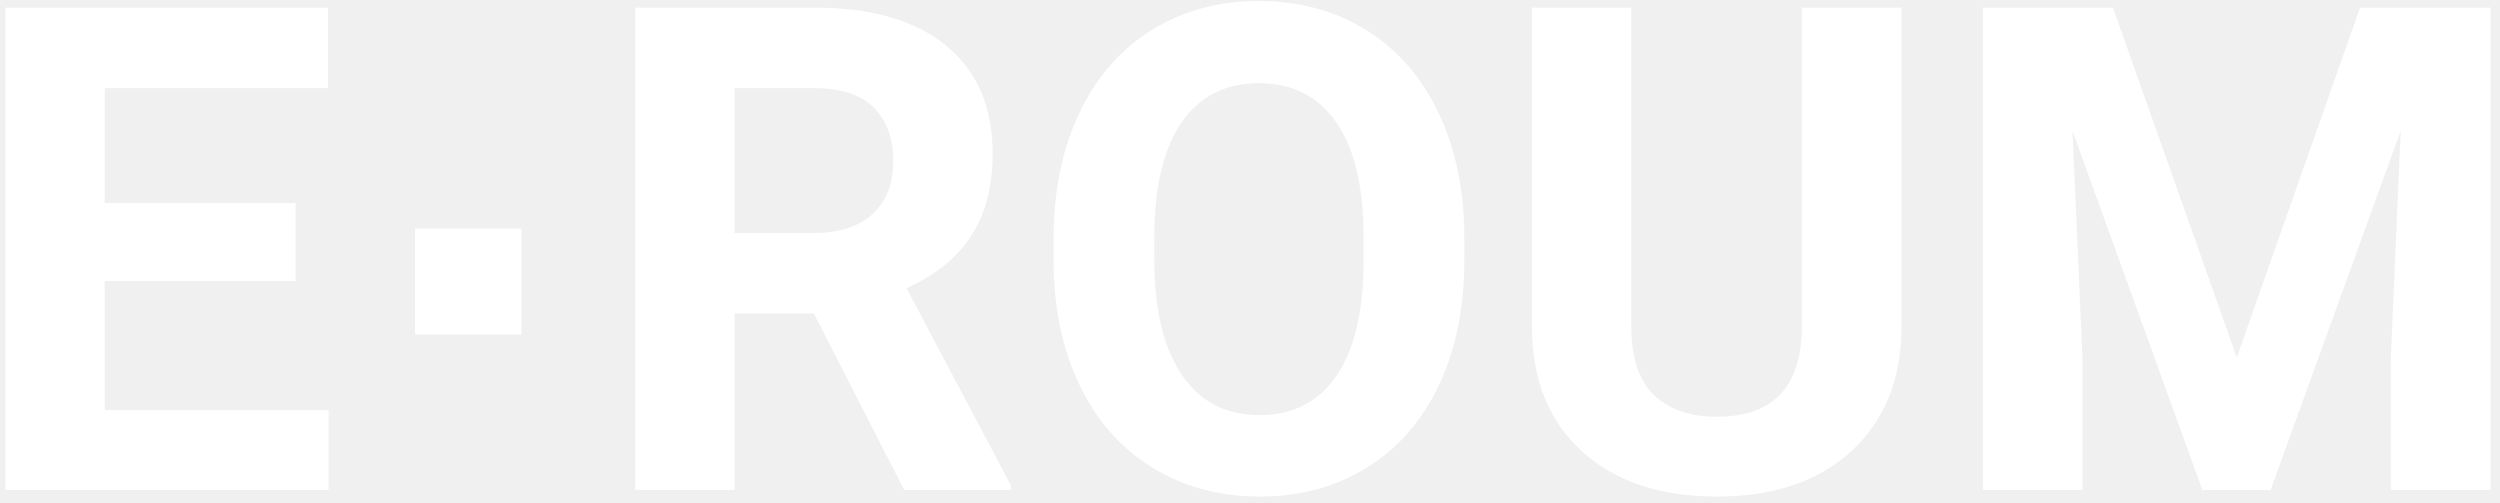
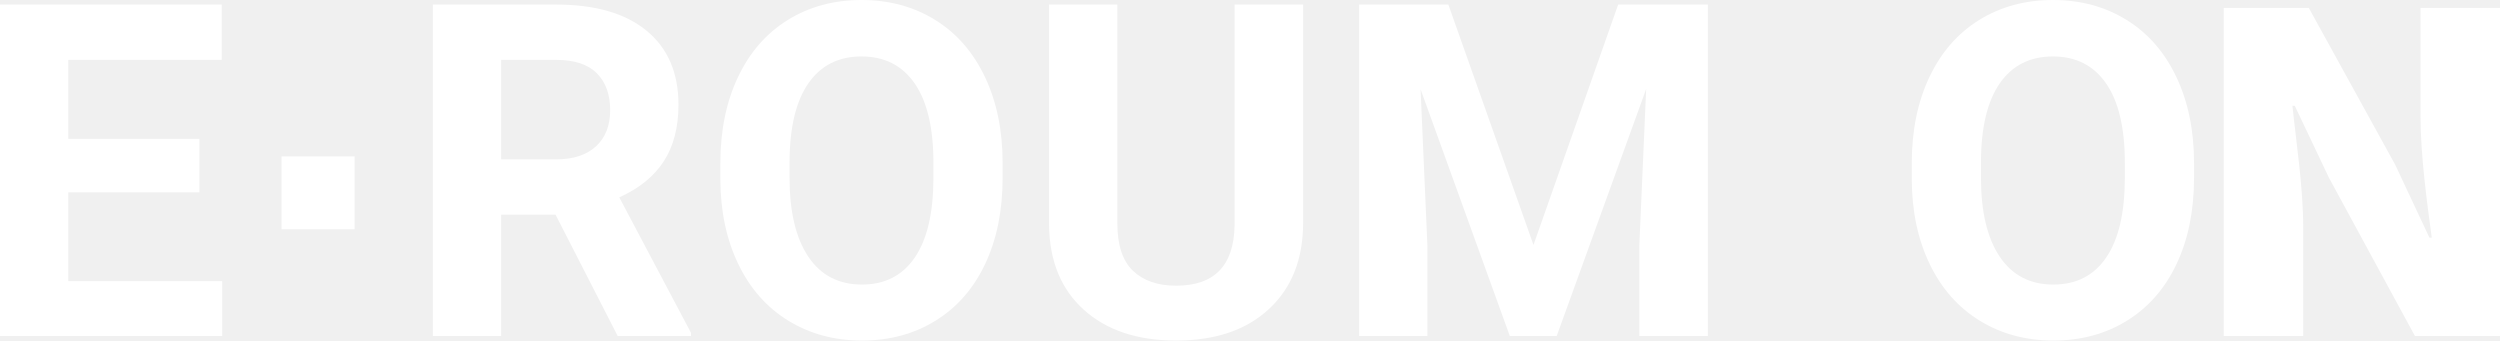
- <svg xmlns="http://www.w3.org/2000/svg" width="199px" height="40px" viewBox="0 0 199 40" version="1.1">
+ <svg xmlns="http://www.w3.org/2000/svg" width="289.572px" height="39.445px" viewBox="0 0 289.572 39.445" version="1.1">
  <g id="이로움메인" stroke="none" stroke-width="1" fill="none" fill-rule="evenodd">
-     <g id="img" transform="translate(-75, -851)" fill="#fff" fill-rule="nonzero">
-       <g id="E∙ROUM" transform="translate(75.42773, 851.082)">
-         <polygon id="Path" points="23.098 22.28 7.91 22.28 7.91 32.563 25.734 32.563 25.734 38.918 0 38.918 0 0.527 25.682 0.527 25.682 6.935 7.91 6.935 7.91 16.084 23.098 16.084" />
-         <polygon id="Path" points="32.609 26.552 32.609 18.114 41.073 18.114 41.073 26.552" />
-         <path d="M64.348,24.864 L58.046,24.864 L58.046,38.918 L50.136,38.918 L50.136,0.527 L64.401,0.527 C68.936,0.527 72.434,1.538 74.895,3.56 C77.356,5.581 78.586,8.438 78.586,12.129 C78.586,14.748 78.019,16.932 76.886,18.681 C75.752,20.43 74.033,21.823 71.731,22.86 L80.036,38.549 L80.036,38.918 L71.546,38.918 L64.348,24.864 Z M58.046,18.457 L64.427,18.457 C66.413,18.457 67.951,17.952 69.041,16.941 C70.131,15.93 70.676,14.537 70.676,12.762 C70.676,10.951 70.162,9.527 69.134,8.49 C68.105,7.453 66.528,6.935 64.401,6.935 L58.046,6.935 L58.046,18.457 Z" id="Shape" />
-         <path d="M116.133,20.593 C116.133,24.372 115.465,27.686 114.129,30.533 C112.793,33.381 110.882,35.578 108.394,37.125 C105.907,38.672 103.055,39.445 99.838,39.445 C96.657,39.445 93.818,38.681 91.322,37.151 C88.825,35.622 86.892,33.438 85.521,30.599 C84.15,27.76 83.455,24.495 83.438,20.804 L83.438,18.905 C83.438,15.126 84.119,11.799 85.481,8.925 C86.844,6.051 88.768,3.845 91.256,2.307 C93.743,0.769 96.586,0 99.785,0 C102.985,0 105.828,0.769 108.315,2.307 C110.803,3.845 112.727,6.051 114.09,8.925 C115.452,11.799 116.133,15.117 116.133,18.879 L116.133,20.593 Z M108.117,18.853 C108.117,14.827 107.397,11.769 105.955,9.677 C104.514,7.585 102.457,6.539 99.785,6.539 C97.131,6.539 95.083,7.572 93.642,9.637 C92.2,11.703 91.471,14.73 91.453,18.721 L91.453,20.593 C91.453,24.513 92.174,27.554 93.616,29.716 C95.057,31.878 97.131,32.959 99.838,32.959 C102.492,32.959 104.532,31.917 105.955,29.834 C107.379,27.751 108.1,24.715 108.117,20.725 L108.117,18.853 Z" id="Shape" />
-         <path d="M150.938,0.527 L150.938,25.813 C150.938,30.015 149.624,33.337 146.996,35.78 C144.368,38.224 140.778,39.445 136.225,39.445 C131.742,39.445 128.183,38.259 125.546,35.886 C122.909,33.513 121.565,30.252 121.512,26.104 L121.512,0.527 L129.422,0.527 L129.422,25.866 C129.422,28.38 130.024,30.212 131.228,31.364 C132.432,32.515 134.098,33.091 136.225,33.091 C140.672,33.091 142.931,30.753 143.001,26.077 L143.001,0.527 L150.938,0.527 Z" id="Path" />
-         <polygon id="Path" points="167.76 0.527 177.621 28.371 187.43 0.527 197.819 0.527 197.819 38.918 189.882 38.918 189.882 28.424 190.673 10.31 180.311 38.918 174.879 38.918 164.543 10.336 165.334 28.424 165.334 38.918 157.424 38.918 157.424 0.527" />
+     <g id="E∙ROUM-Copy" fill="#fff" fill-rule="nonzero">
+       <polygon id="Path" points="23.098 22.28 7.91 22.28 7.91 32.563 25.734 32.563 25.734 38.918 0 38.918 0 0.527 25.682 0.527 25.682 6.935 7.91 6.935 7.91 16.084 23.098 16.084" />
+       <polygon id="Path" points="32.609 26.552 32.609 18.114 41.073 18.114 41.073 26.552" />
+       <path d="M64.348,24.864 L58.046,24.864 L58.046,38.918 L50.136,38.918 L50.136,0.527 L64.401,0.527 C68.936,0.527 72.434,1.538 74.895,3.56 C77.356,5.581 78.586,8.438 78.586,12.129 C78.586,14.748 78.019,16.932 76.886,18.681 C75.752,20.43 74.033,21.823 71.731,22.86 L80.036,38.549 L80.036,38.918 L71.546,38.918 L64.348,24.864 Z M58.046,18.457 L64.427,18.457 C66.413,18.457 67.951,17.952 69.041,16.941 C70.131,15.93 70.676,14.537 70.676,12.762 C70.676,10.951 70.162,9.527 69.134,8.49 C68.105,7.453 66.528,6.935 64.401,6.935 L58.046,6.935 L58.046,18.457 Z" id="Shape" />
+       <path d="M116.133,20.593 C116.133,24.372 115.465,27.686 114.129,30.533 C112.793,33.381 110.882,35.578 108.394,37.125 C105.907,38.672 103.055,39.445 99.838,39.445 C96.657,39.445 93.818,38.681 91.322,37.151 C88.825,35.622 86.892,33.438 85.521,30.599 C84.15,27.76 83.455,24.495 83.438,20.804 L83.438,18.905 C83.438,15.126 84.119,11.799 85.481,8.925 C86.844,6.051 88.768,3.845 91.256,2.307 C93.743,0.769 96.586,0 99.785,0 C102.985,0 105.828,0.769 108.315,2.307 C110.803,3.845 112.727,6.051 114.09,8.925 C115.452,11.799 116.133,15.117 116.133,18.879 L116.133,20.593 Z M108.117,18.853 C108.117,14.827 107.397,11.769 105.955,9.677 C104.514,7.585 102.457,6.539 99.785,6.539 C97.131,6.539 95.083,7.572 93.642,9.637 C92.2,11.703 91.471,14.73 91.453,18.721 L91.453,20.593 C91.453,24.513 92.174,27.554 93.616,29.716 C95.057,31.878 97.131,32.959 99.838,32.959 C102.492,32.959 104.532,31.917 105.955,29.834 C107.379,27.751 108.1,24.715 108.117,20.725 L108.117,18.853 Z" id="Shape" />
+       <path d="M254.133,20.593 C254.133,24.372 253.465,27.686 252.129,30.533 C250.793,33.381 248.882,35.578 246.394,37.125 C243.907,38.672 241.055,39.445 237.838,39.445 C234.657,39.445 231.818,38.681 229.322,37.151 C226.825,35.622 224.892,33.438 223.521,30.599 C222.15,27.76 221.455,24.495 221.438,20.804 L221.438,18.905 C221.438,15.126 222.119,11.799 223.481,8.925 C224.844,6.051 226.768,3.845 229.256,2.307 C231.743,0.769 234.586,0 237.785,0 C240.985,0 243.828,0.769 246.315,2.307 C248.803,3.845 250.727,6.051 252.09,8.925 C253.452,11.799 254.133,15.117 254.133,18.879 L254.133,20.593 Z M246.117,18.853 C246.117,14.827 245.397,11.769 243.955,9.677 C242.514,7.585 240.457,6.539 237.785,6.539 C235.131,6.539 233.083,7.572 231.642,9.637 C230.2,11.703 229.471,14.73 229.453,18.721 L229.453,20.593 C229.453,24.513 230.174,27.554 231.616,29.716 C233.057,31.878 235.131,32.959 237.838,32.959 C240.492,32.959 242.532,31.917 243.955,29.834 C245.379,27.751 246.1,24.715 246.117,20.725 L246.117,18.853 Z" id="Shape-Copy-3" />
+       <path d="M150.938,0.527 L150.938,25.813 C150.938,30.015 149.624,33.337 146.996,35.78 C144.368,38.224 140.778,39.445 136.225,39.445 C131.742,39.445 128.183,38.259 125.546,35.886 C122.909,33.513 121.565,30.252 121.512,26.104 L121.512,0.527 L129.422,0.527 L129.422,25.866 C129.422,28.38 130.024,30.212 131.228,31.364 C132.432,32.515 134.098,33.091 136.225,33.091 C140.672,33.091 142.931,30.753 143.001,26.077 L143.001,0.527 L150.938,0.527 Z" id="Path" />
+       <polygon id="Path" points="167.76 0.527 177.621 28.371 187.43 0.527 197.819 0.527 197.819 38.918 189.882 38.918 189.882 28.424 190.673 10.31 180.311 38.918 174.879 38.918 164.543 10.336 165.334 28.424 165.334 38.918 157.424 38.918 157.424 0.527" />
+       <g id="N" transform="translate(257.5723, 0.917969)">
+         <path d="M0,38 L9.205,38 L9.205,25.384 C9.205,20.788 8.393,15.578 7.959,11.339 L8.23,11.339 L12.183,19.664 L22.146,38 L32,38 L32,0 L22.795,0 L22.795,12.565 C22.795,17.11 23.553,22.575 24.095,26.61 L23.824,26.61 L19.871,18.183 L9.854,0 L0,0 L0,38 Z" id="Path" />
      </g>
    </g>
  </g>
</svg>
